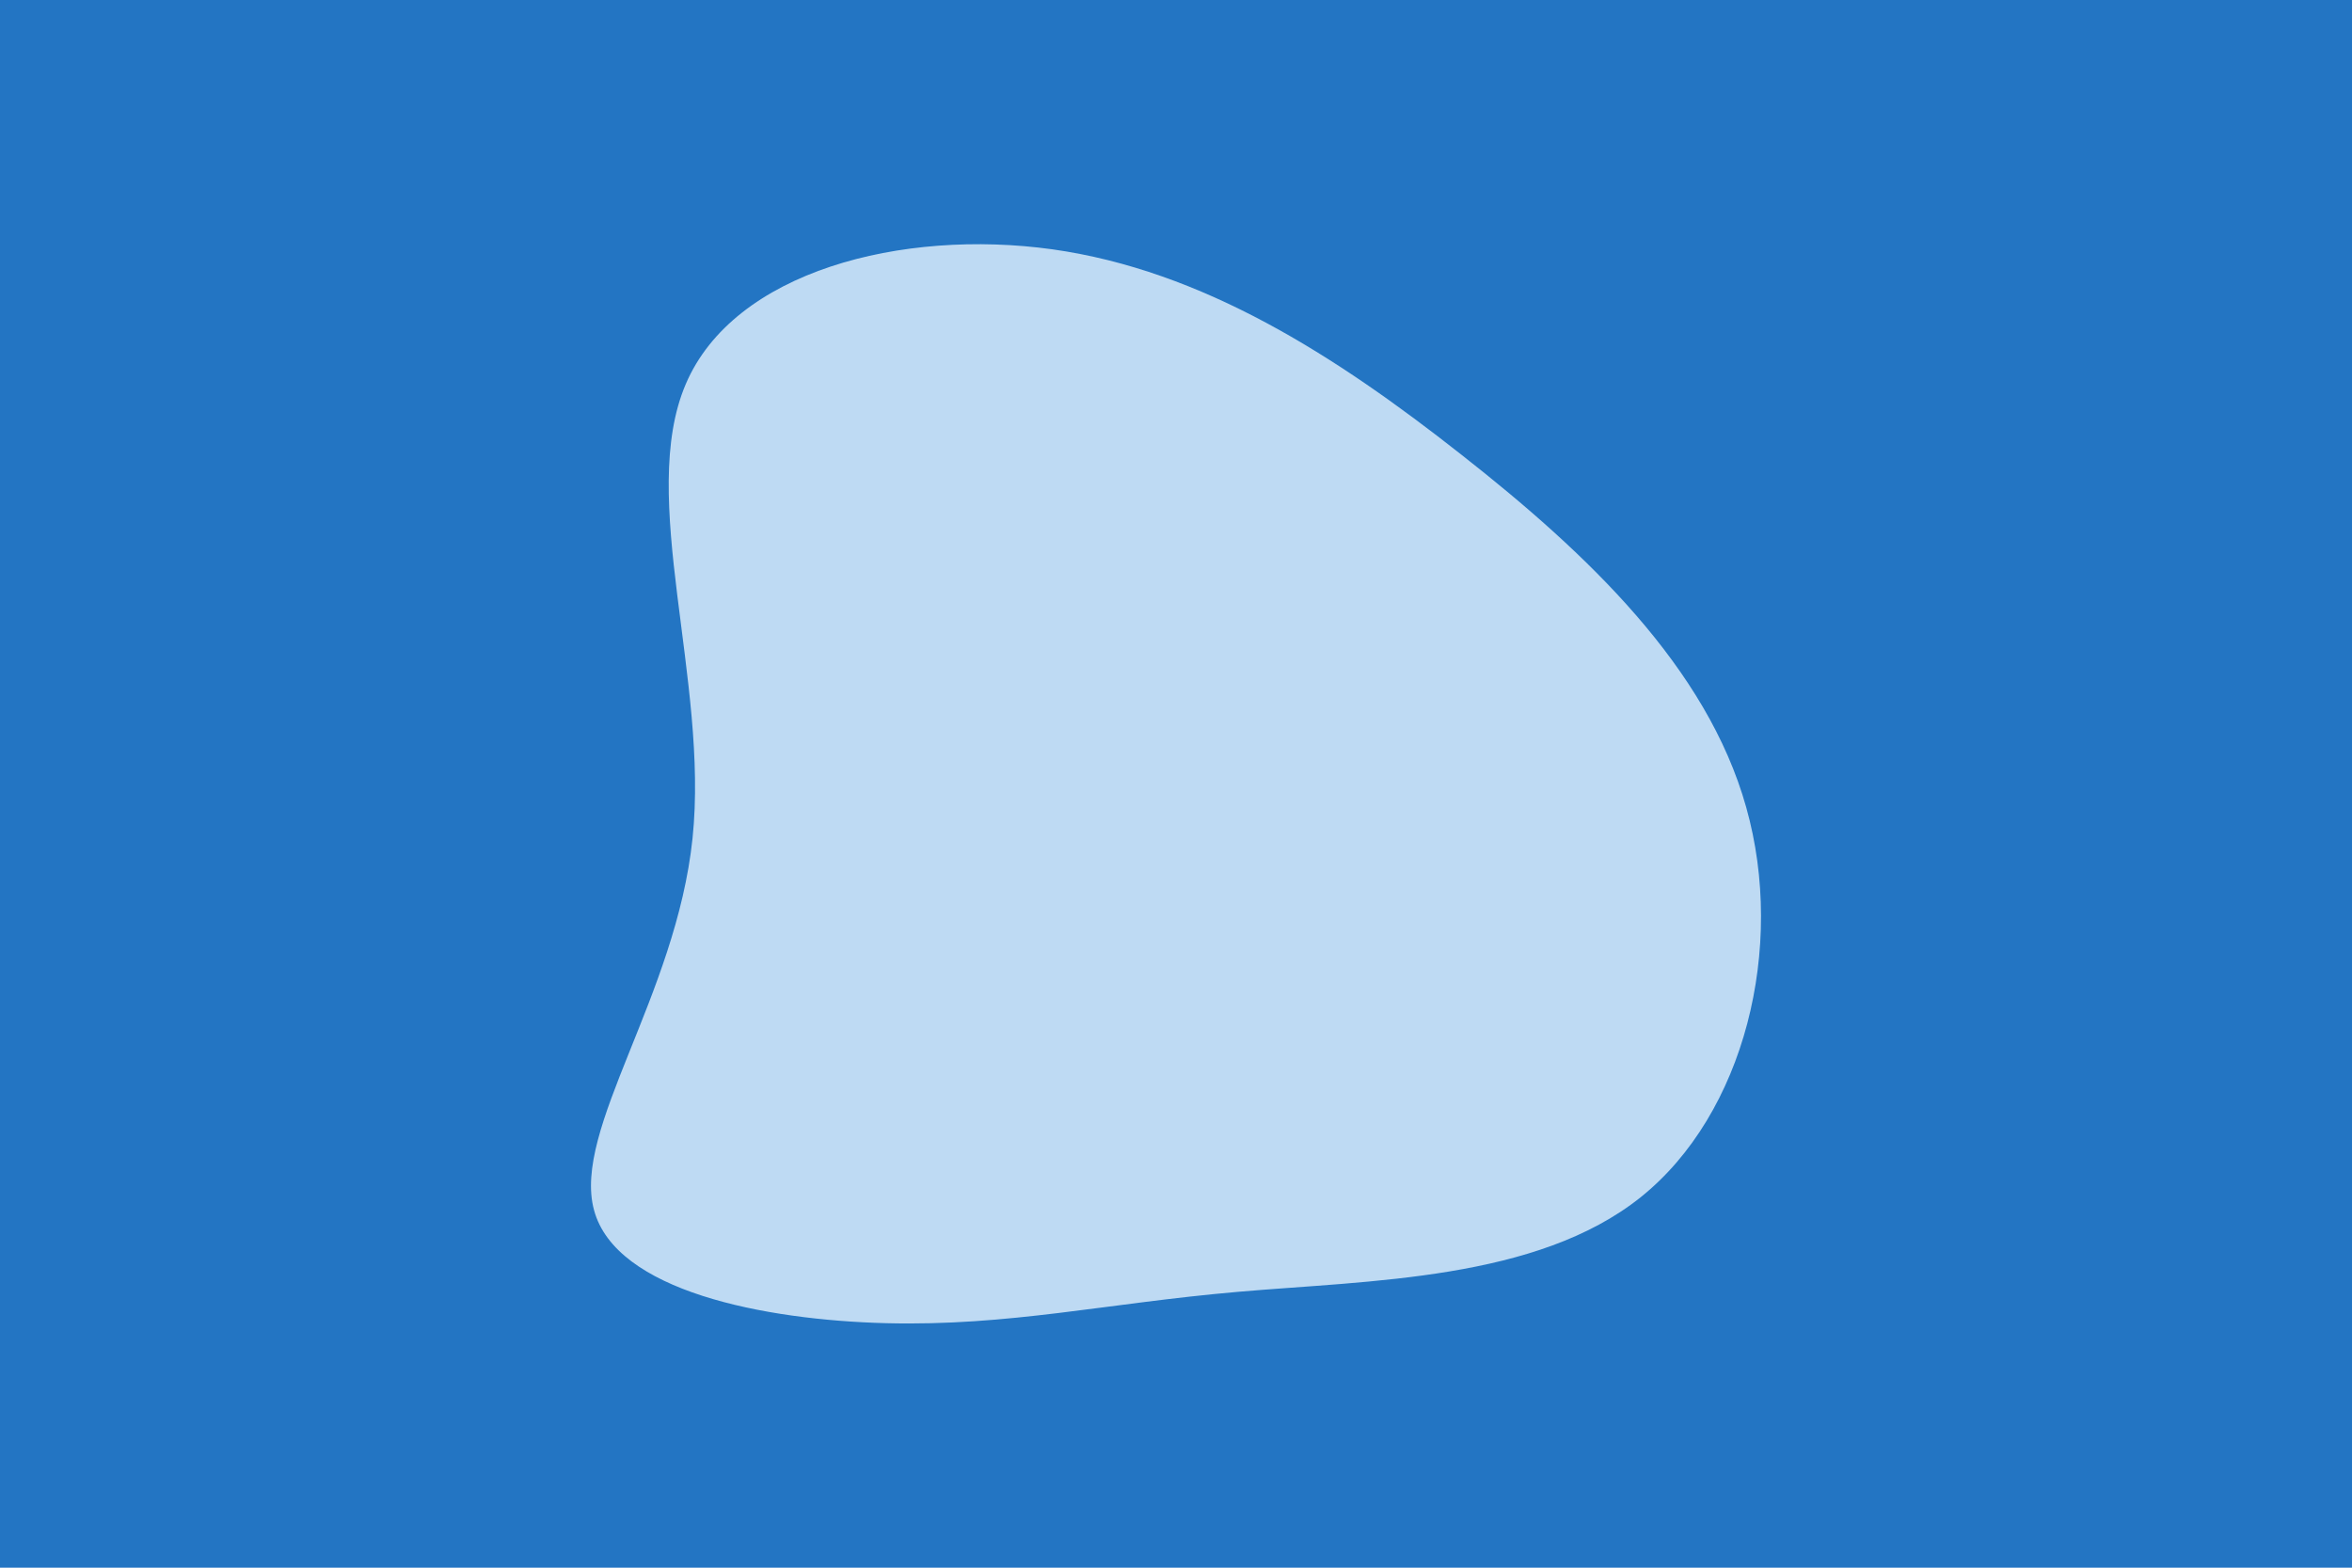
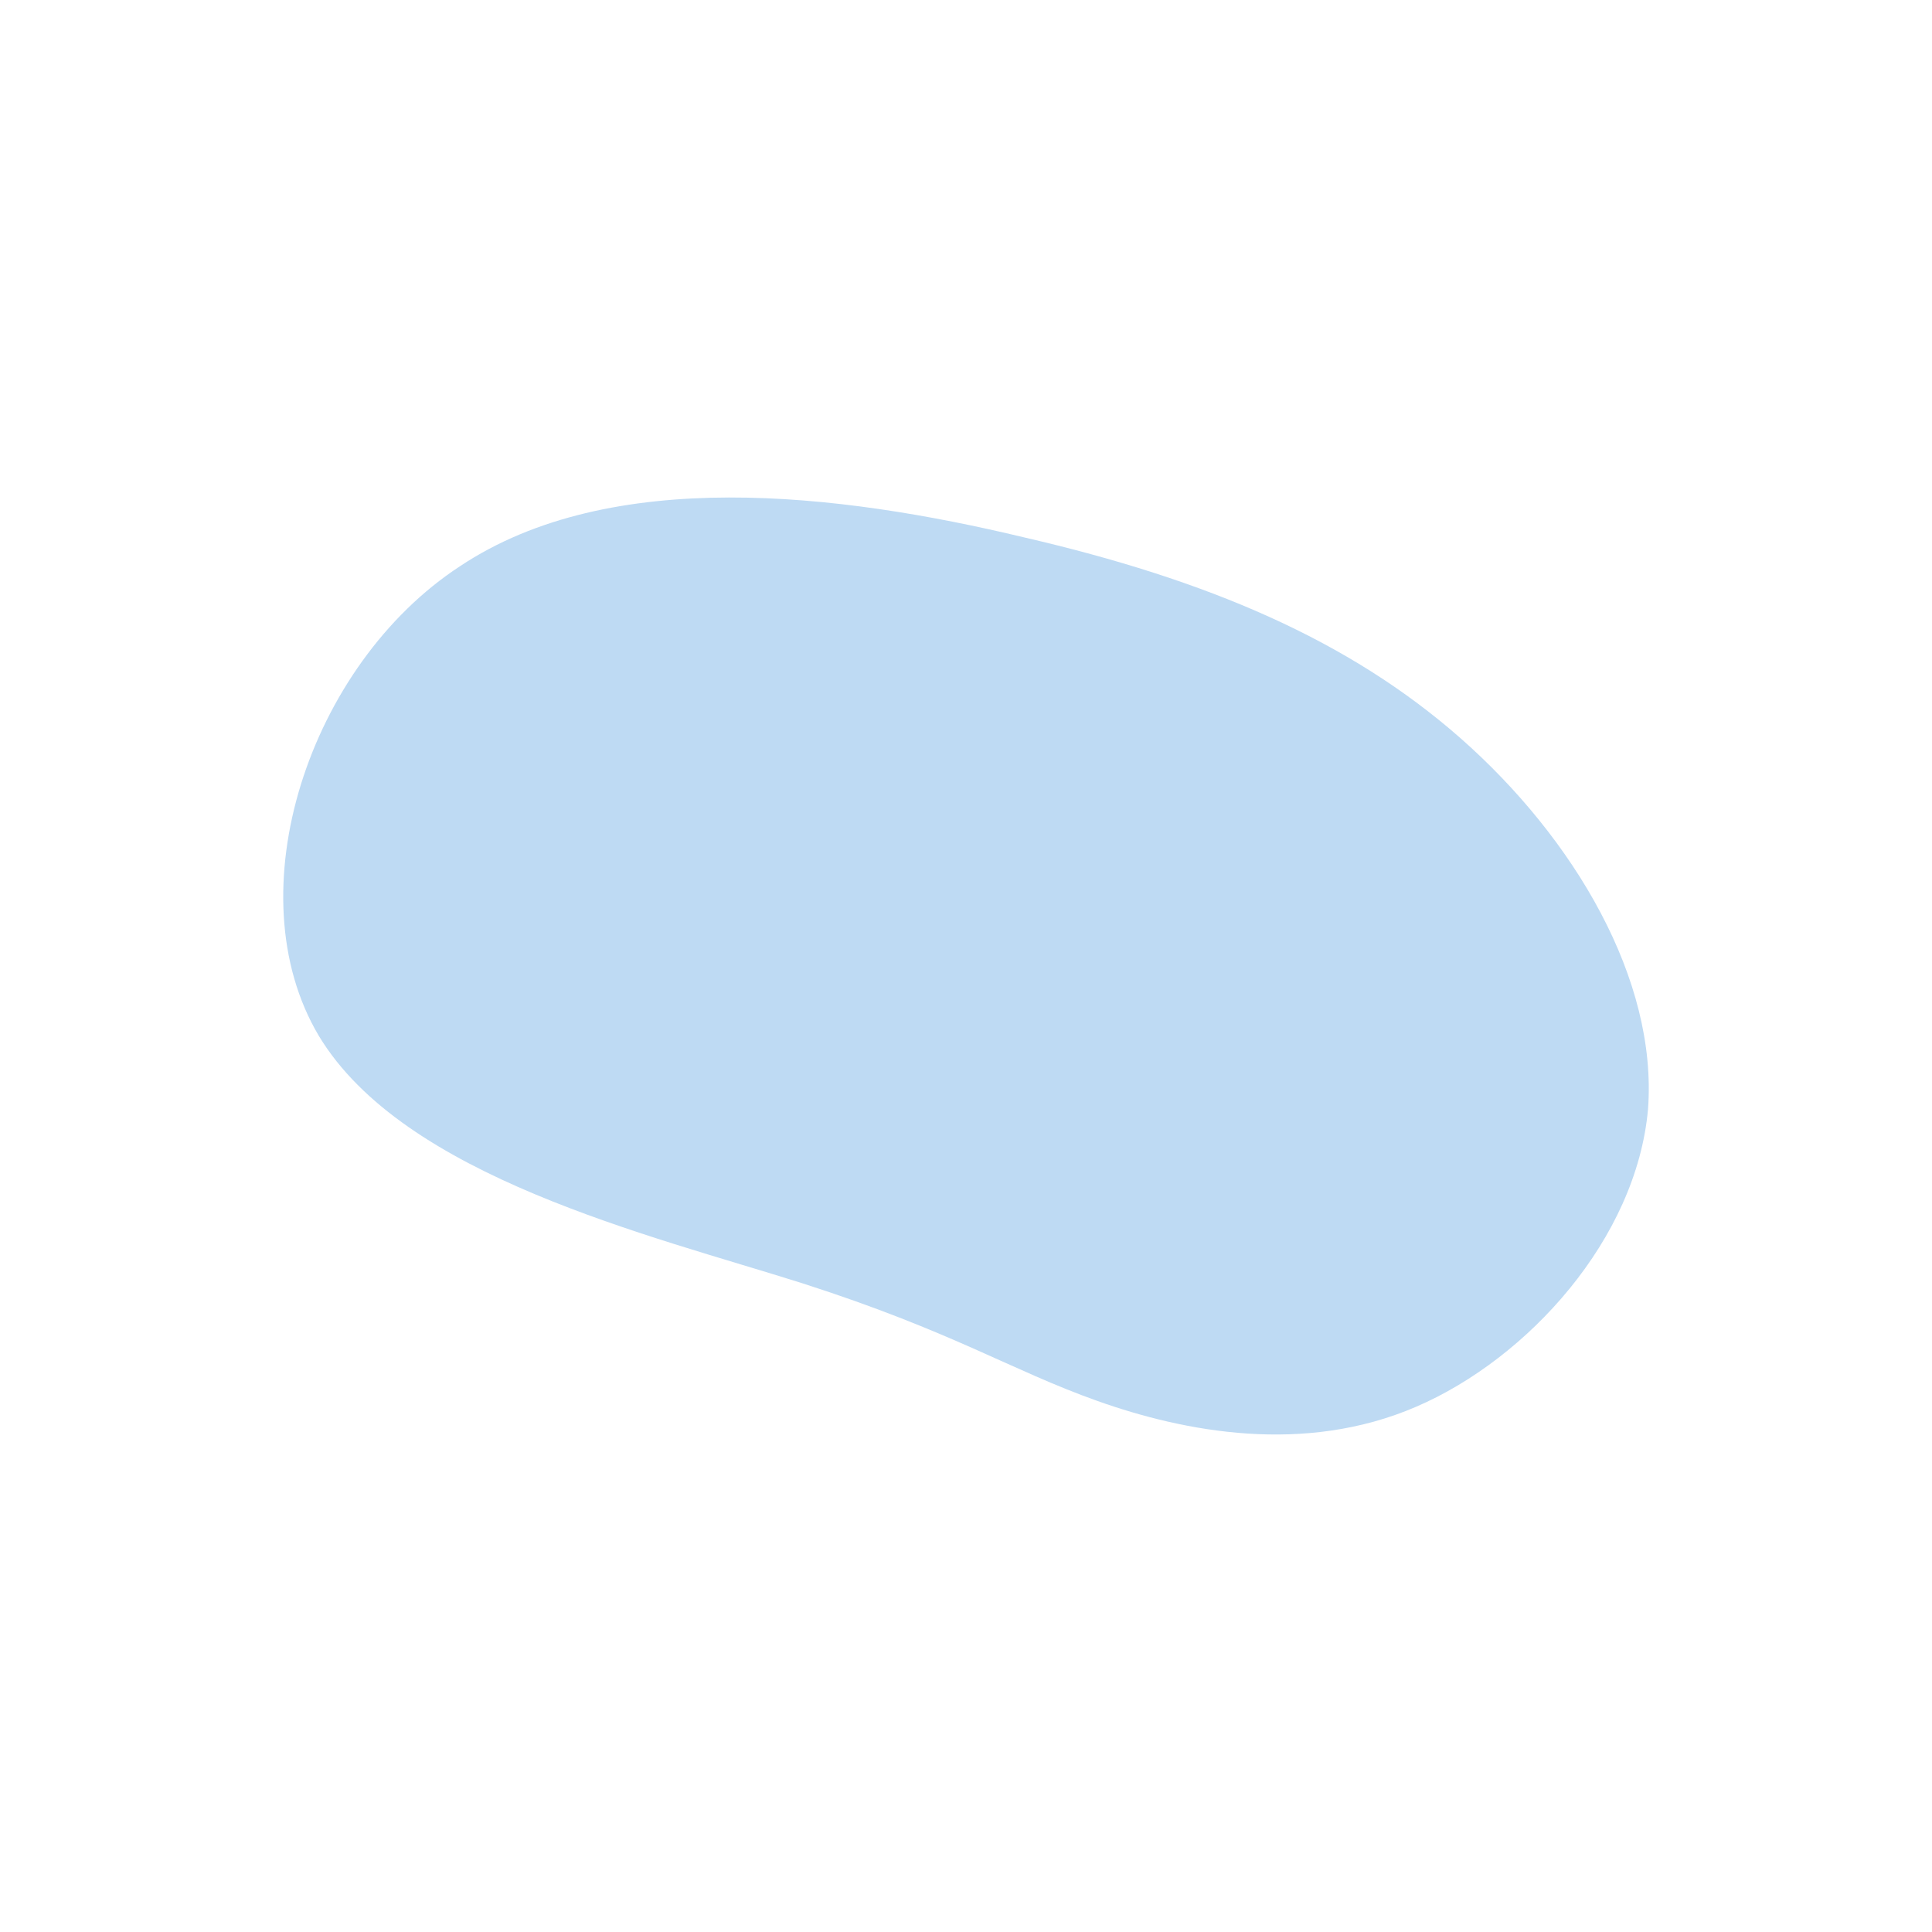
- <svg xmlns="http://www.w3.org/2000/svg" id="visual" viewBox="0 0 900 600" width="900" height="600" version="1.1">
-   <rect x="0" y="0" width="900" height="600" fill="#2375c3" />
-   <g transform="translate(409.402 350.0227)">
-     <path d="M149.8 -176C198.1 -138.1 243.8 -94.6 258.8 -41C273.9 12.6 258.2 76.3 218.4 108.2C178.6 140 114.8 140 64.3 144.4C13.8 148.8 -23.4 157.6 -70.3 156.4C-117.1 155.2 -173.8 144.1 -182.1 113.1C-190.5 82.2 -150.7 31.3 -144.4 -29.2C-138.1 -89.6 -165.5 -159.7 -147 -203C-128.6 -246.2 -64.3 -262.6 -6.7 -254.6C50.8 -246.5 101.6 -214 149.8 -176" fill="#bedaf3" />
+ <svg xmlns="http://www.w3.org/2000/svg" id="visual" viewBox="0 0 100 100" width="100" height="100" version="1.1">
+   <g transform="translate(55.20095 58.01298)">
+     <path d="M20.4 -19.8C26.3 -14.6 30.6 -7.3 30.1 -0.6C29.5 6.1 23.9 12.3 18.1 14.8C12.3 17.3 6.1 16.1 1.6 14.5C-2.9 12.9 -5.9 10.9 -13.7 8.4C-21.6 5.9 -34.3 2.9 -38.7 -4.4C-43.1 -11.8 -39.2 -23.6 -31.4 -28.7C-23.6 -33.9 -11.8 -32.5 -2.2 -30.2C7.3 -28 14.6 -24.9 20.4 -19.8" fill="#bedaf3" />
  </g>
</svg>
